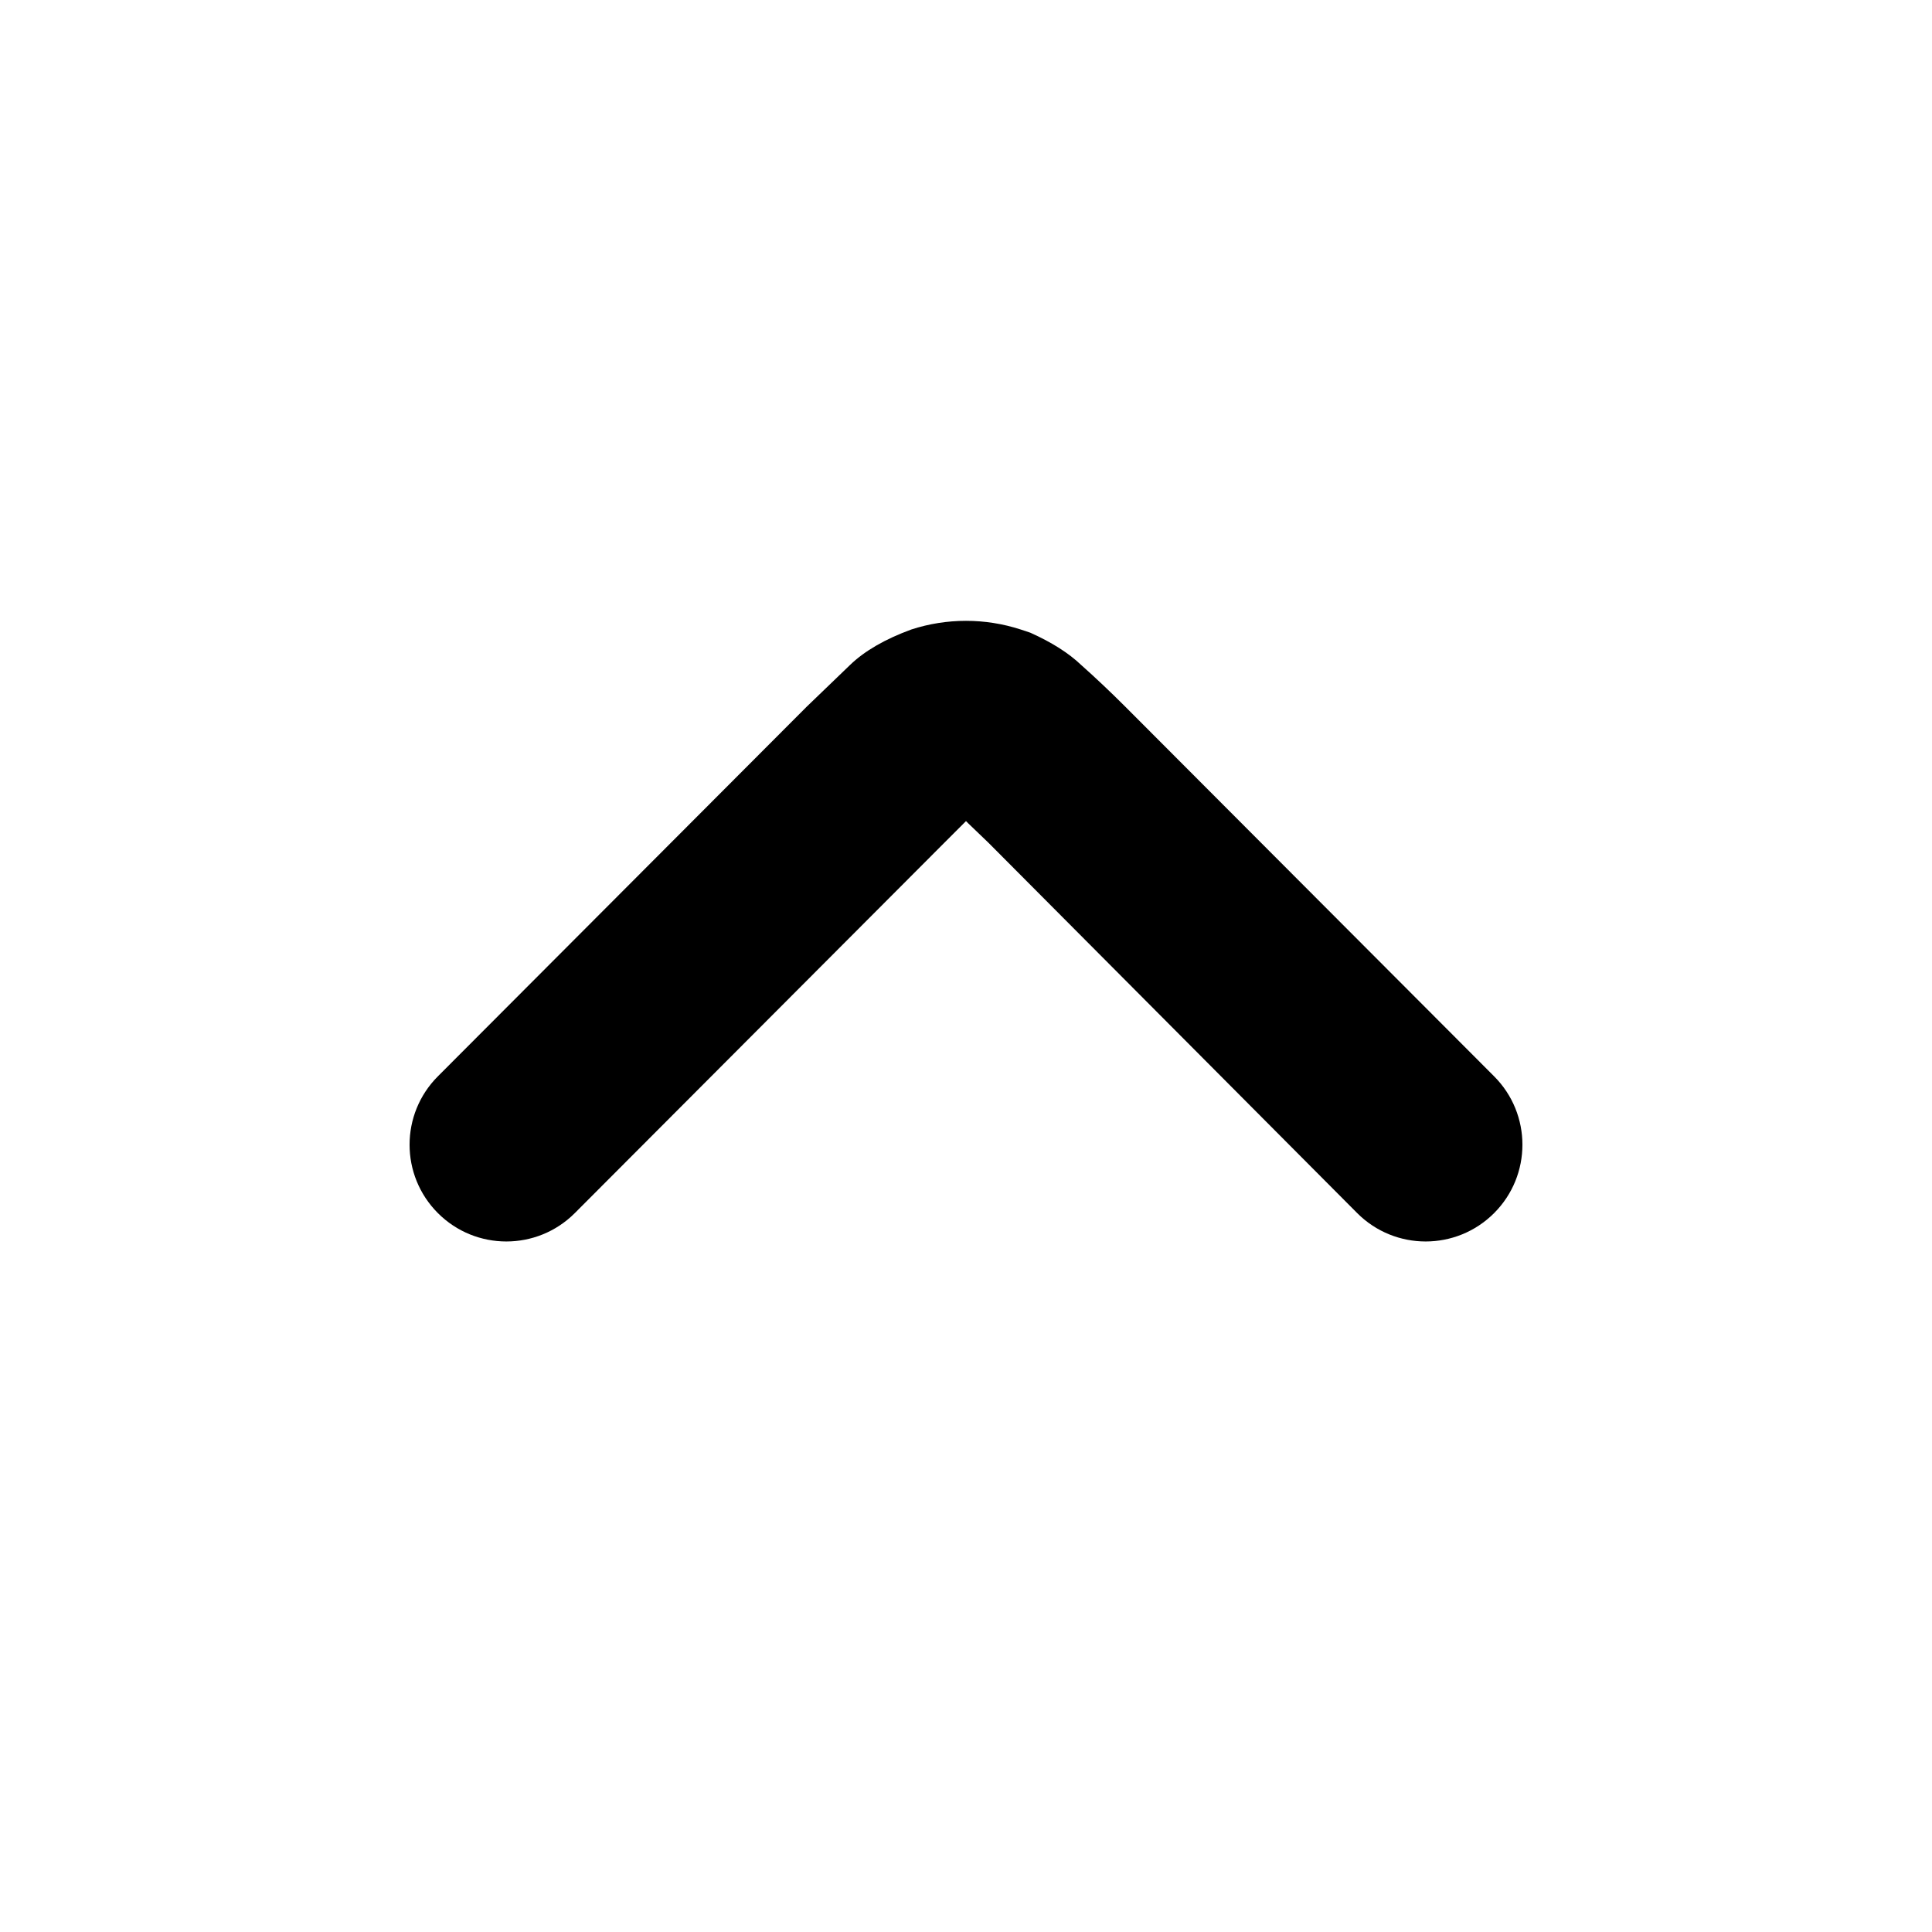
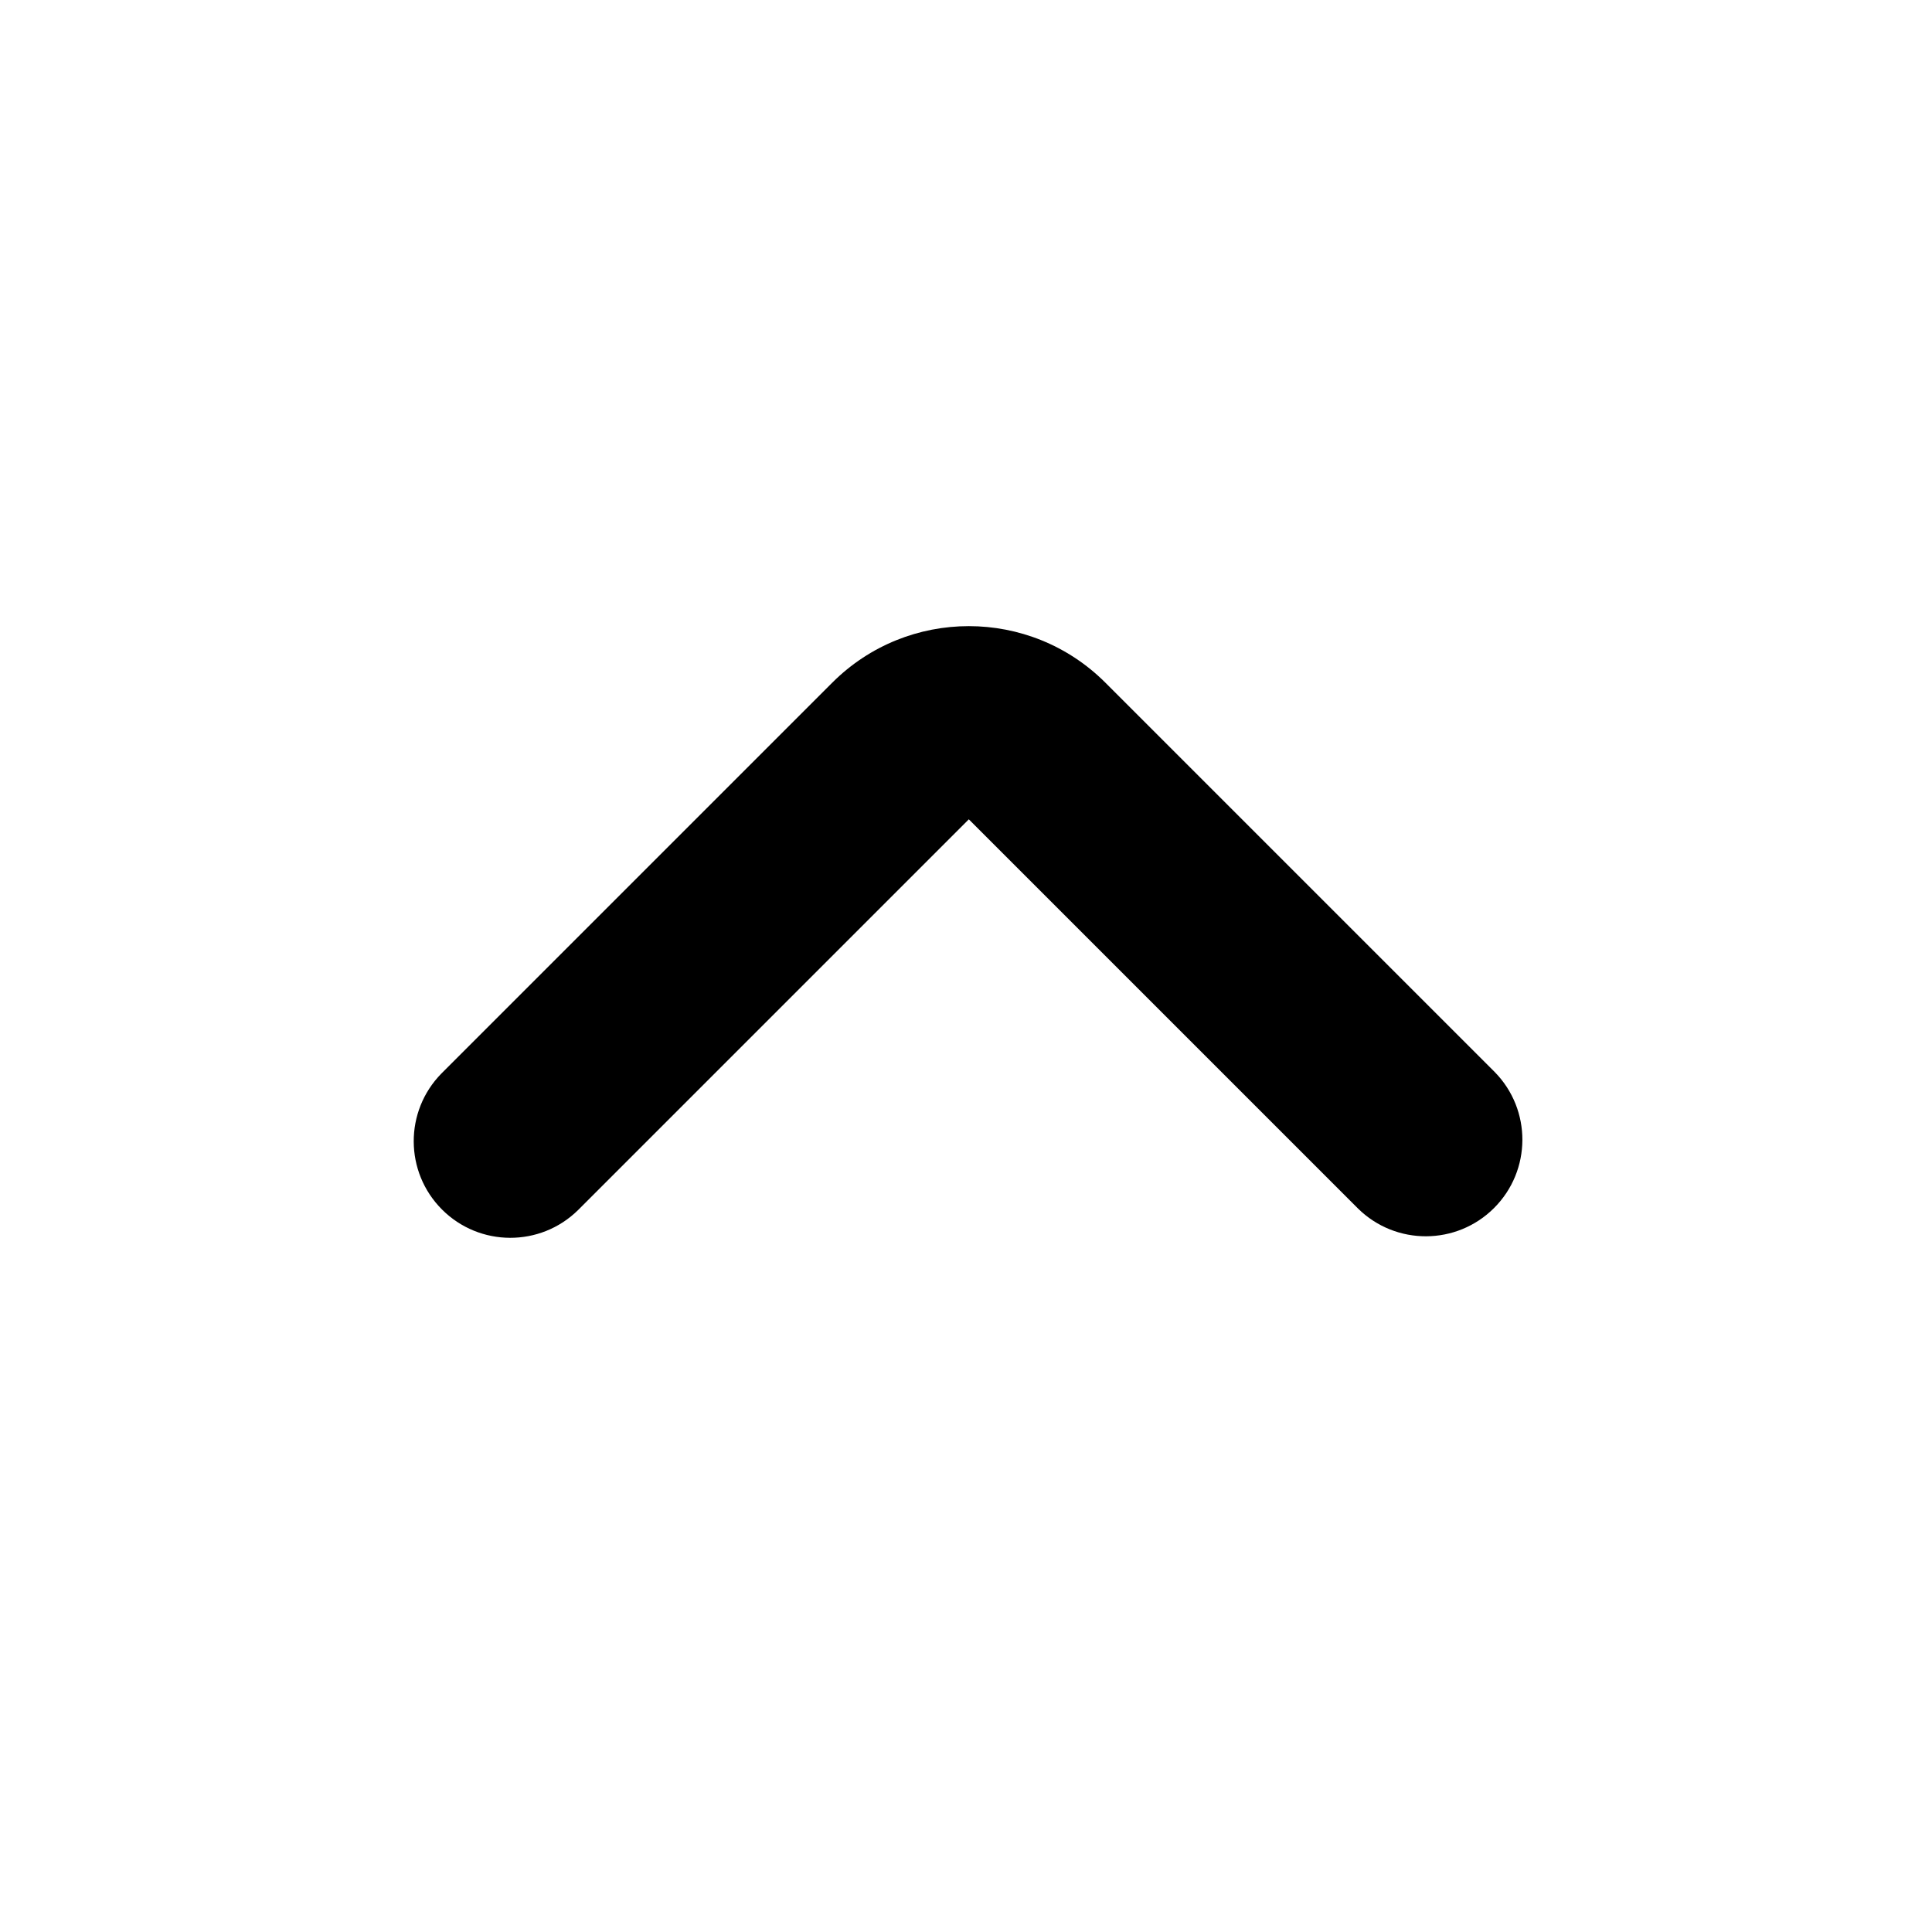
<svg xmlns="http://www.w3.org/2000/svg" viewBox="0 0 24 24" width="24" height="24">
-   <path d="M7.14 15.07a1.2 1.2 0 0 1-1.7-1.7zm4.18-7.25a2.2 2.2 0 0 1 1.36 0l.12.04q.4.18.63.4.27.24.55.52l4.58 4.59a1.2 1.2 0 0 1-1.7 1.7l-4.58-4.6-.25-.24-.03-.03-.03.03-.25.25-4.58 4.59-.85-.85-.85-.85 4.58-4.59.54-.52q.27-.26.76-.44" />
+   <path d="M16.87 15.013L12.035 10.178L7.181 15.032A1.2 1.2 0 0 1 5.484 13.335L10.338 8.481A2.4 2.4 0 0 1 13.732 8.481L18.567 13.316A1.2 1.2 0 0 1 16.87 15.013Z" />
</svg>
